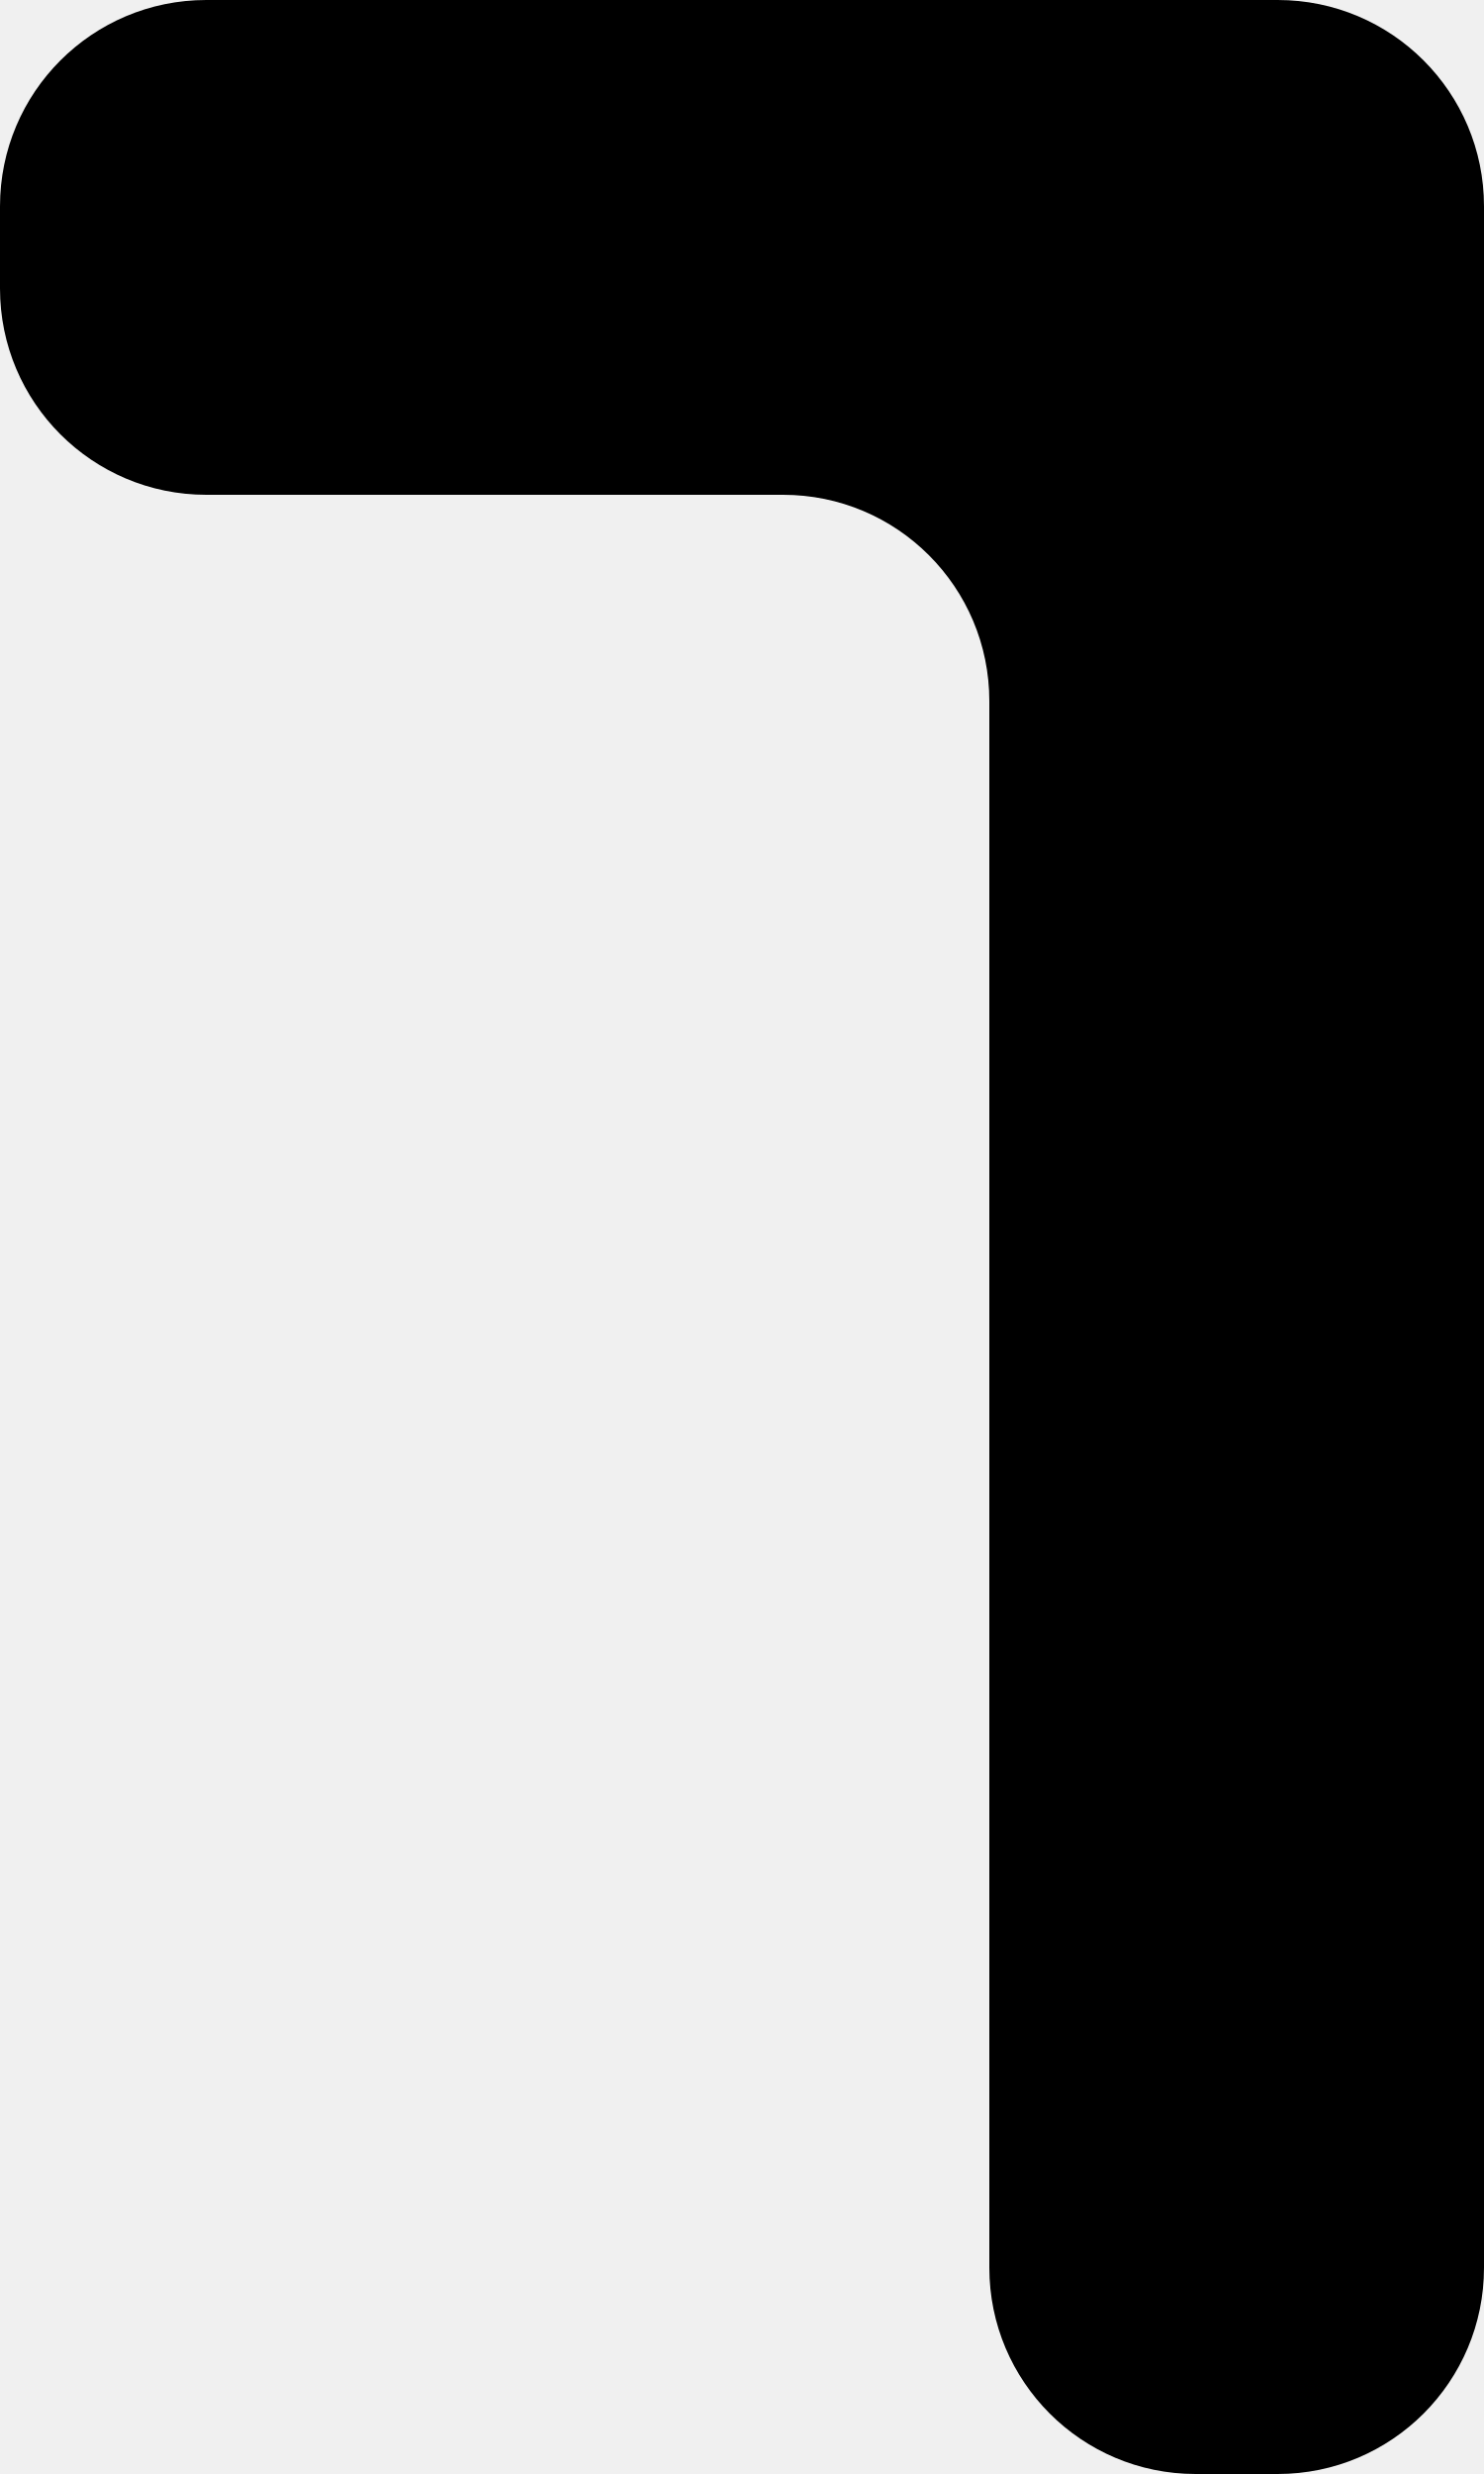
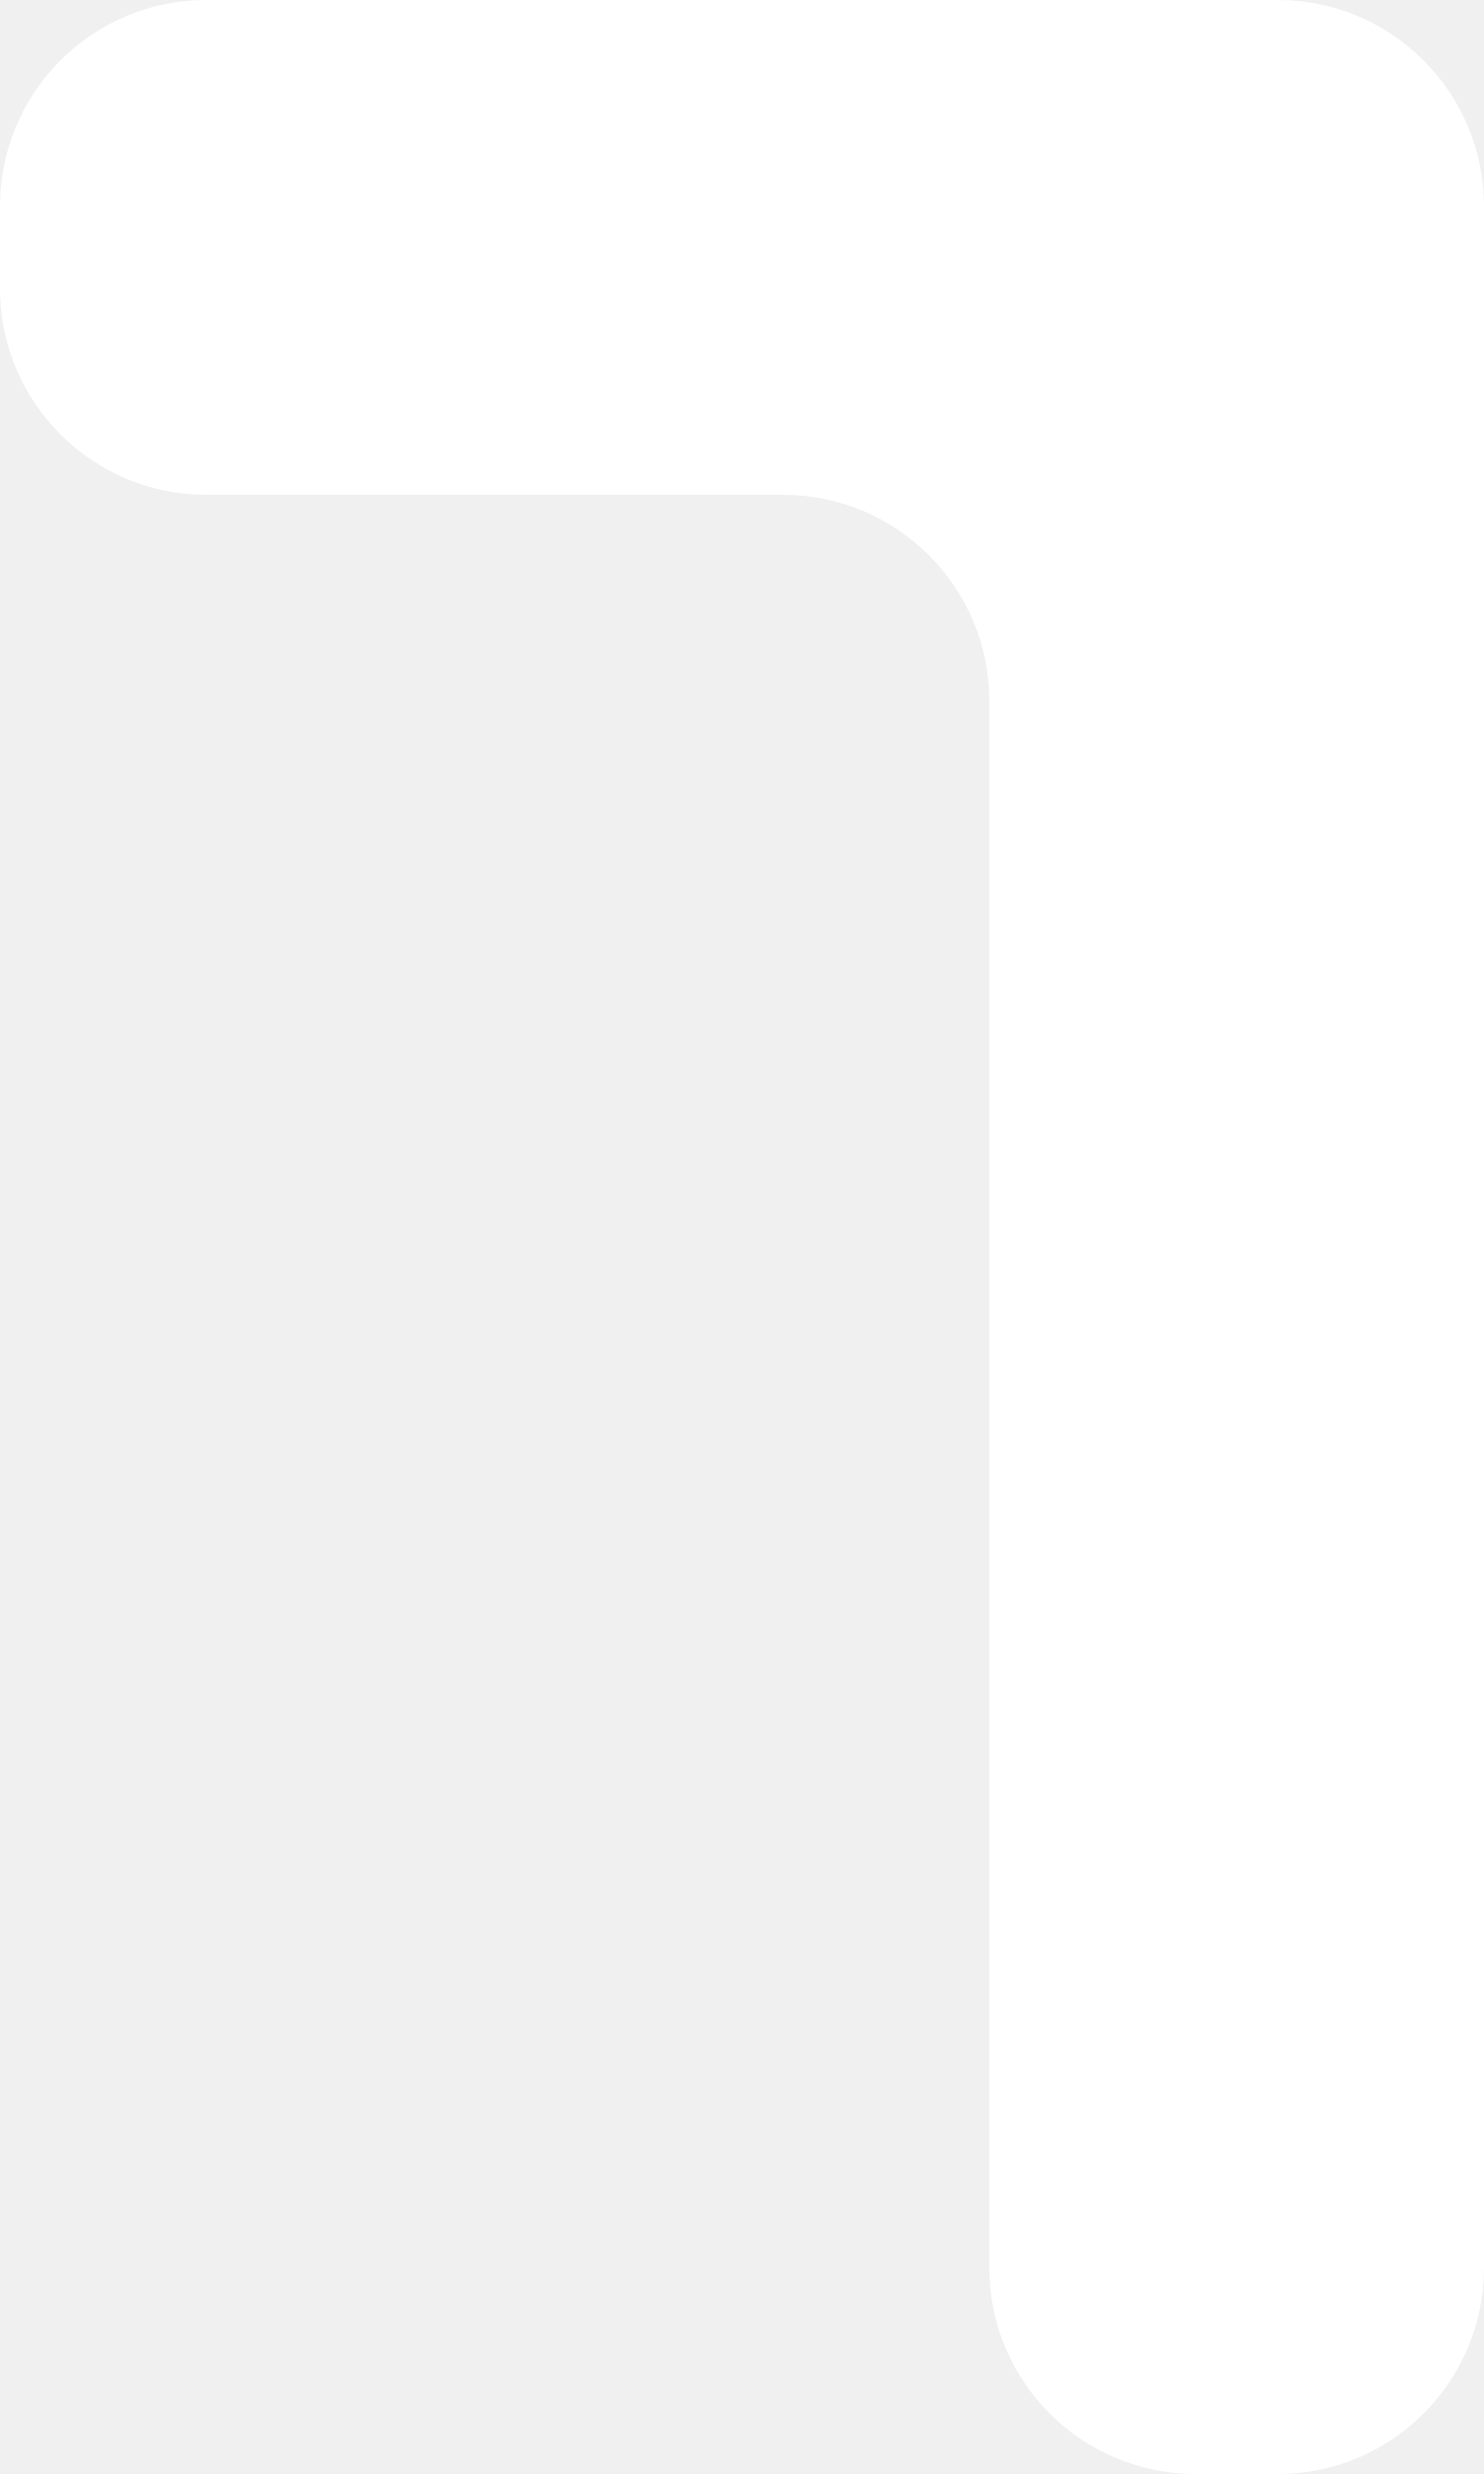
<svg xmlns="http://www.w3.org/2000/svg" width="96" height="160" viewBox="0 0 96 160">
-   <path d="M 82.656 0.000 A 13.344 13.344 0 0 1 96.000 13.344 L 96.000 146.656 A 13.344 13.344 0 0 1 82.656 160.000 L 77.344 160.000 A 13.344 13.344 0 0 1 64.000 146.656 L 64.000 45.344 A 13.344 13.344 0 0 0 50.656 32.000 L 13.344 32.000 A 13.344 13.344 0 0 1 0.000 18.656 L 0.000 13.344 A 13.344 13.344 0 0 1 13.344 0.000 Z" fill="#000000" />
+   <path d="M 82.656 0.000 A 13.344 13.344 0 0 1 96.000 13.344 L 96.000 146.656 A 13.344 13.344 0 0 1 82.656 160.000 L 77.344 160.000 A 13.344 13.344 0 0 1 64.000 146.656 L 64.000 45.344 A 13.344 13.344 0 0 0 50.656 32.000 L 13.344 32.000 A 13.344 13.344 0 0 1 0.000 18.656 L 0.000 13.344 A 13.344 13.344 0 0 1 13.344 0.000 Z" fill="#ffffff" />
</svg>
